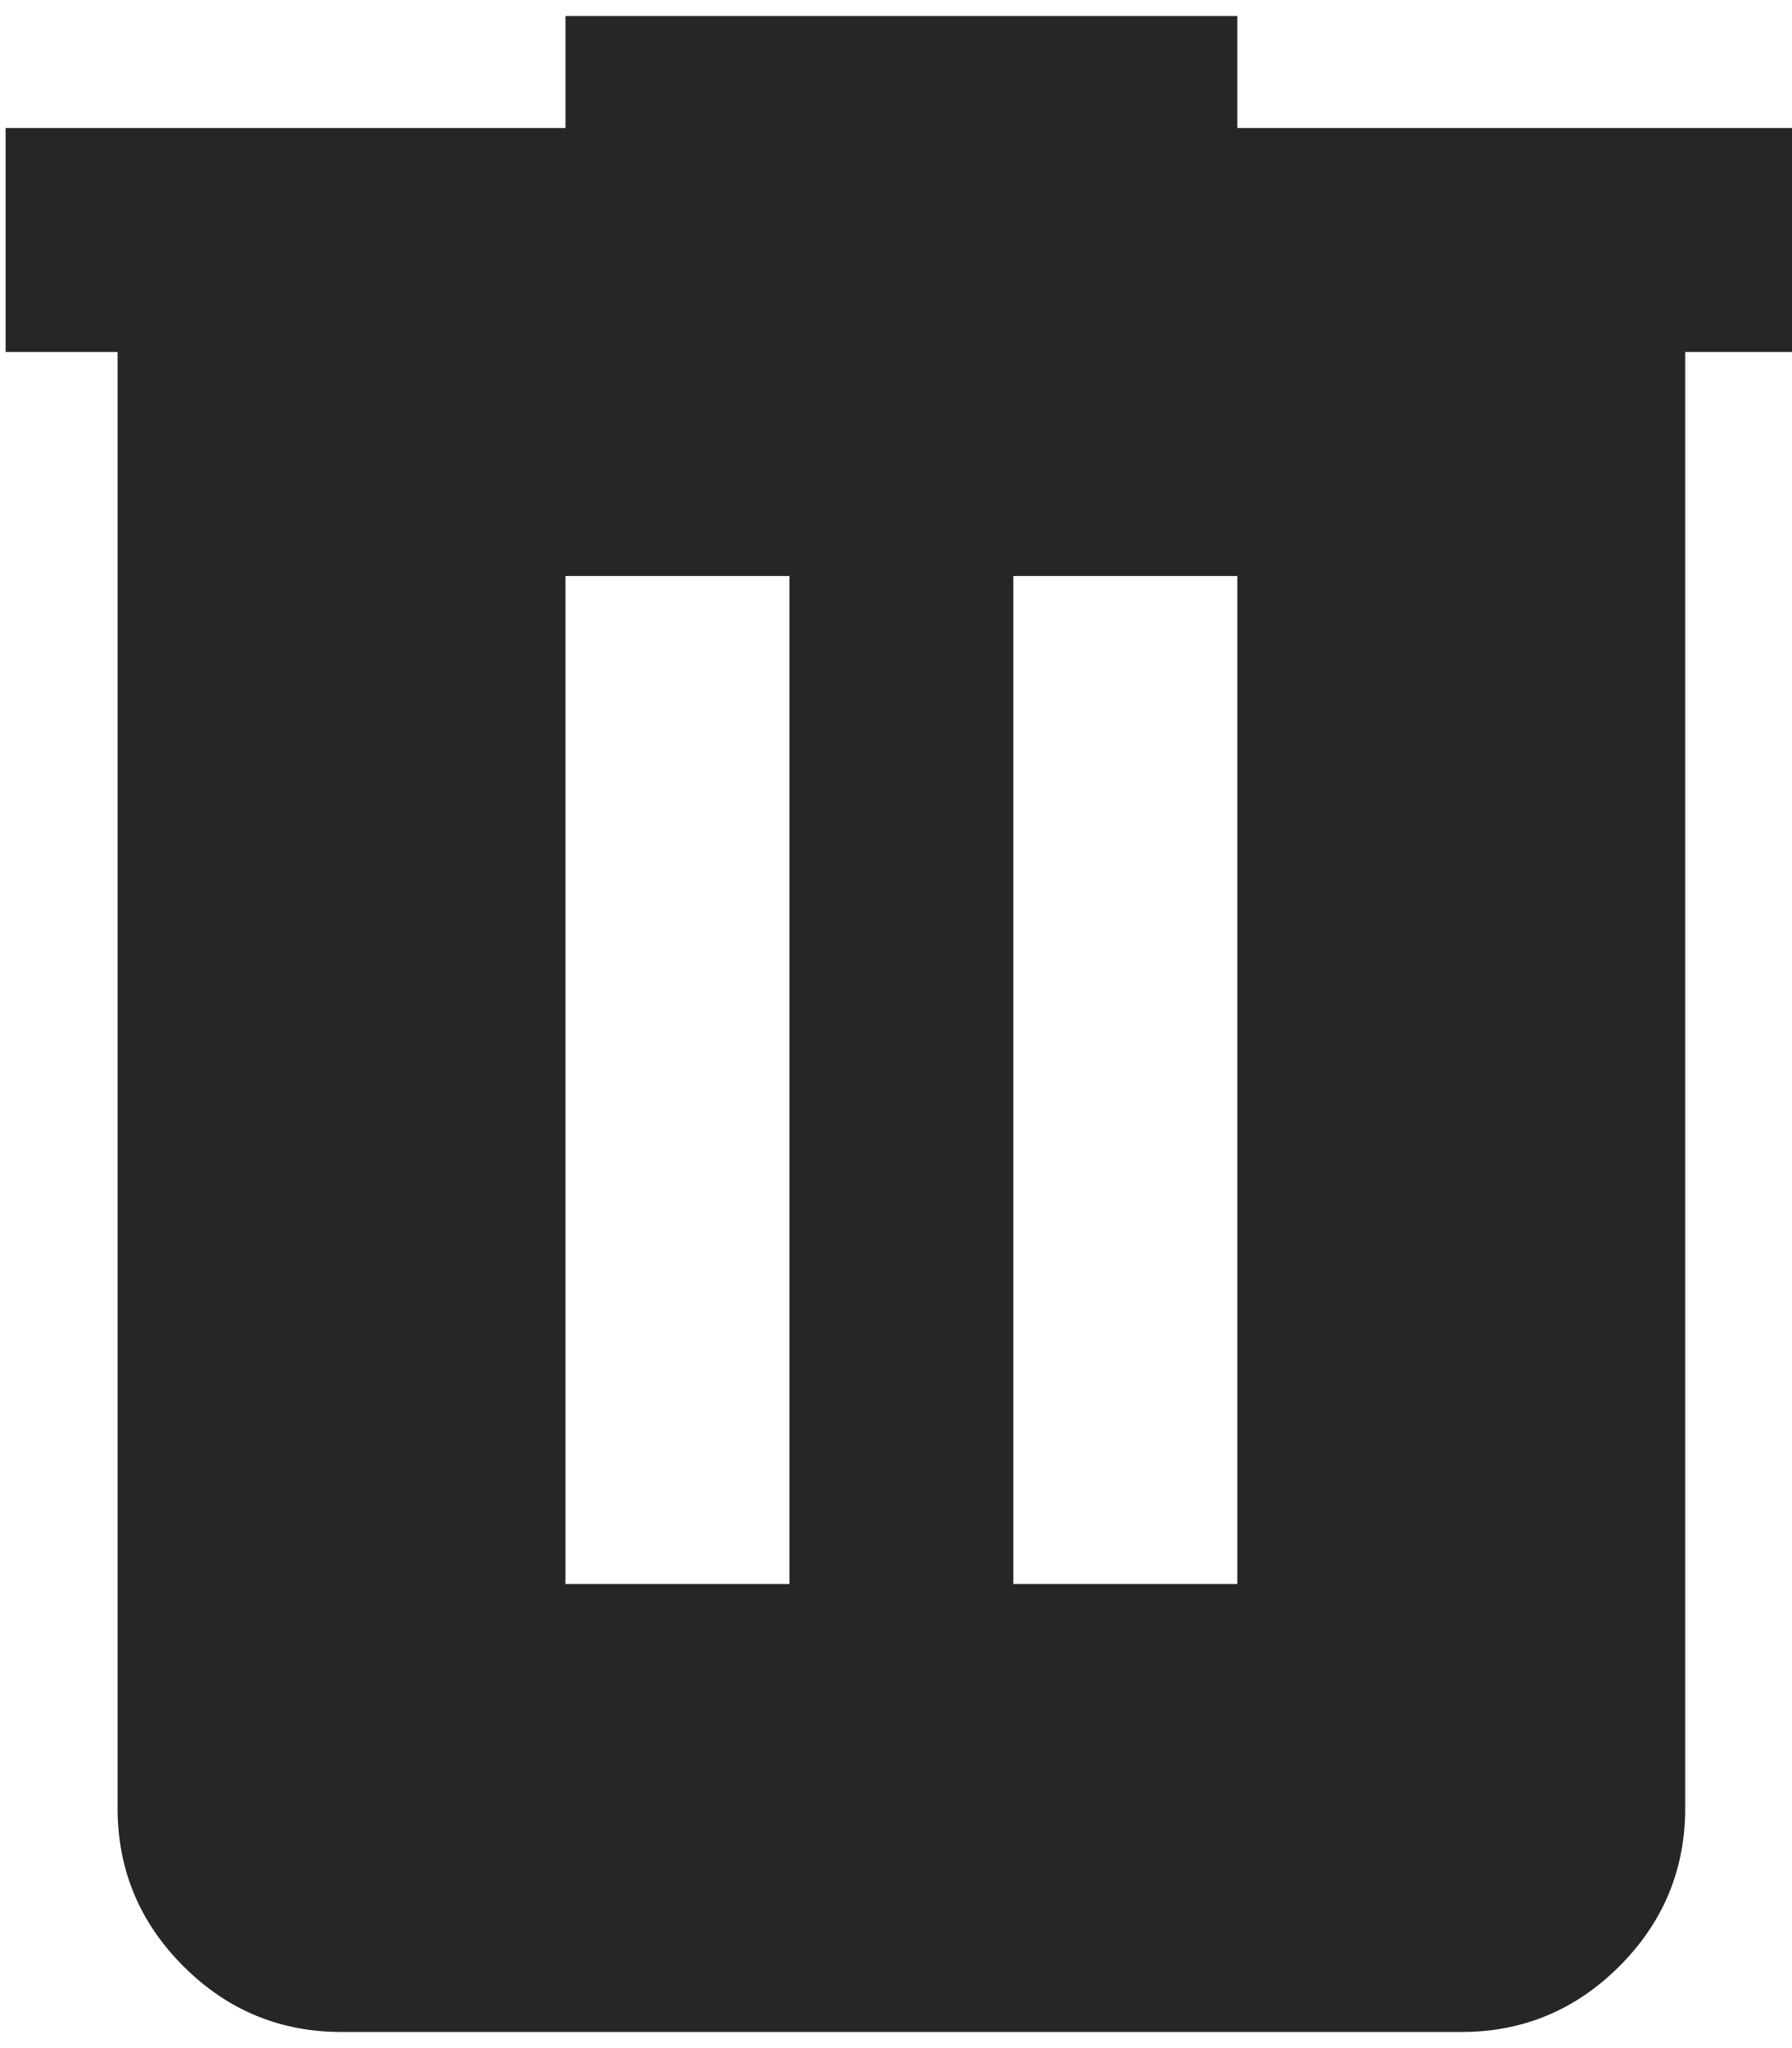
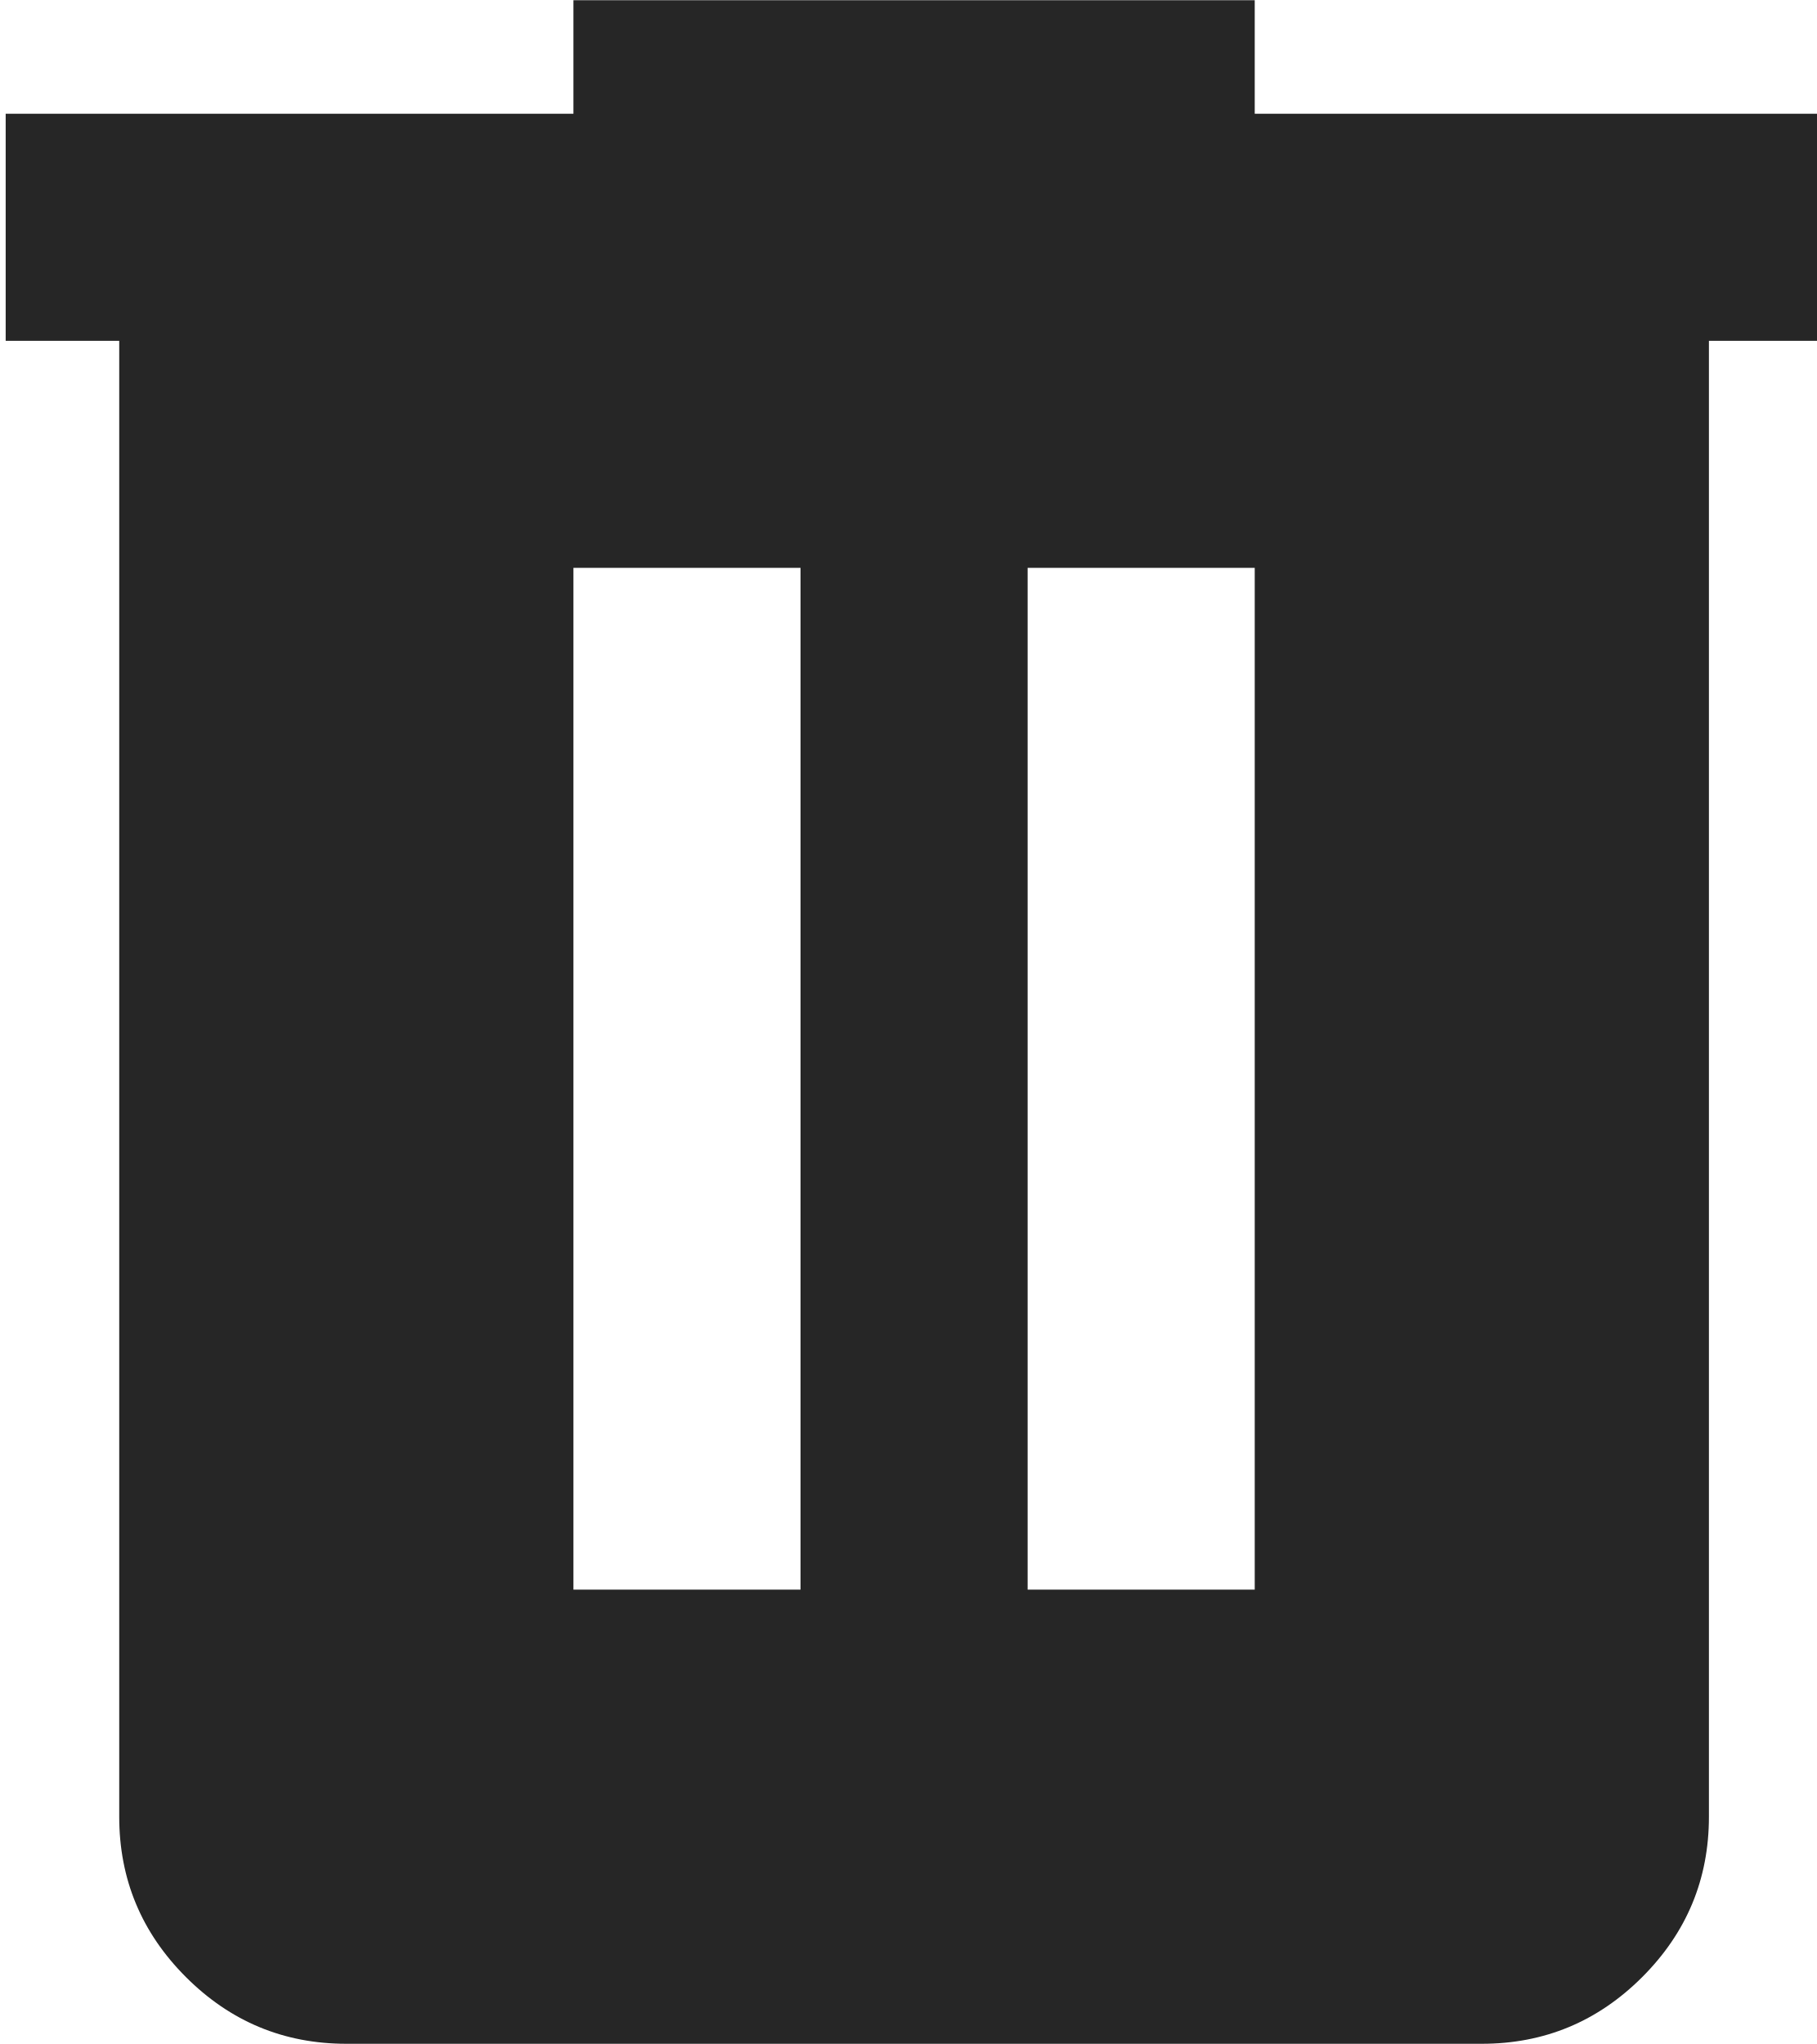
- <svg viewBox="158 -840 640 720" width="21px" height="24px" fill="#262626" aria-label="delete fill">
+ <svg viewBox="158 -840 640 720" width="21px" height="23.63px" fill="#262626" aria-label="delete fill">
  <path d="M280-120q-33 0-56.5-23.5T200-200v-520h-40v-80h200v-40h240v40h200v80h-40v520q0 33-23.5 56.5T680-120H280Zm80-160h80v-360h-80v360Zm160 0h80v-360h-80v360Z">
  </path>
</svg>
